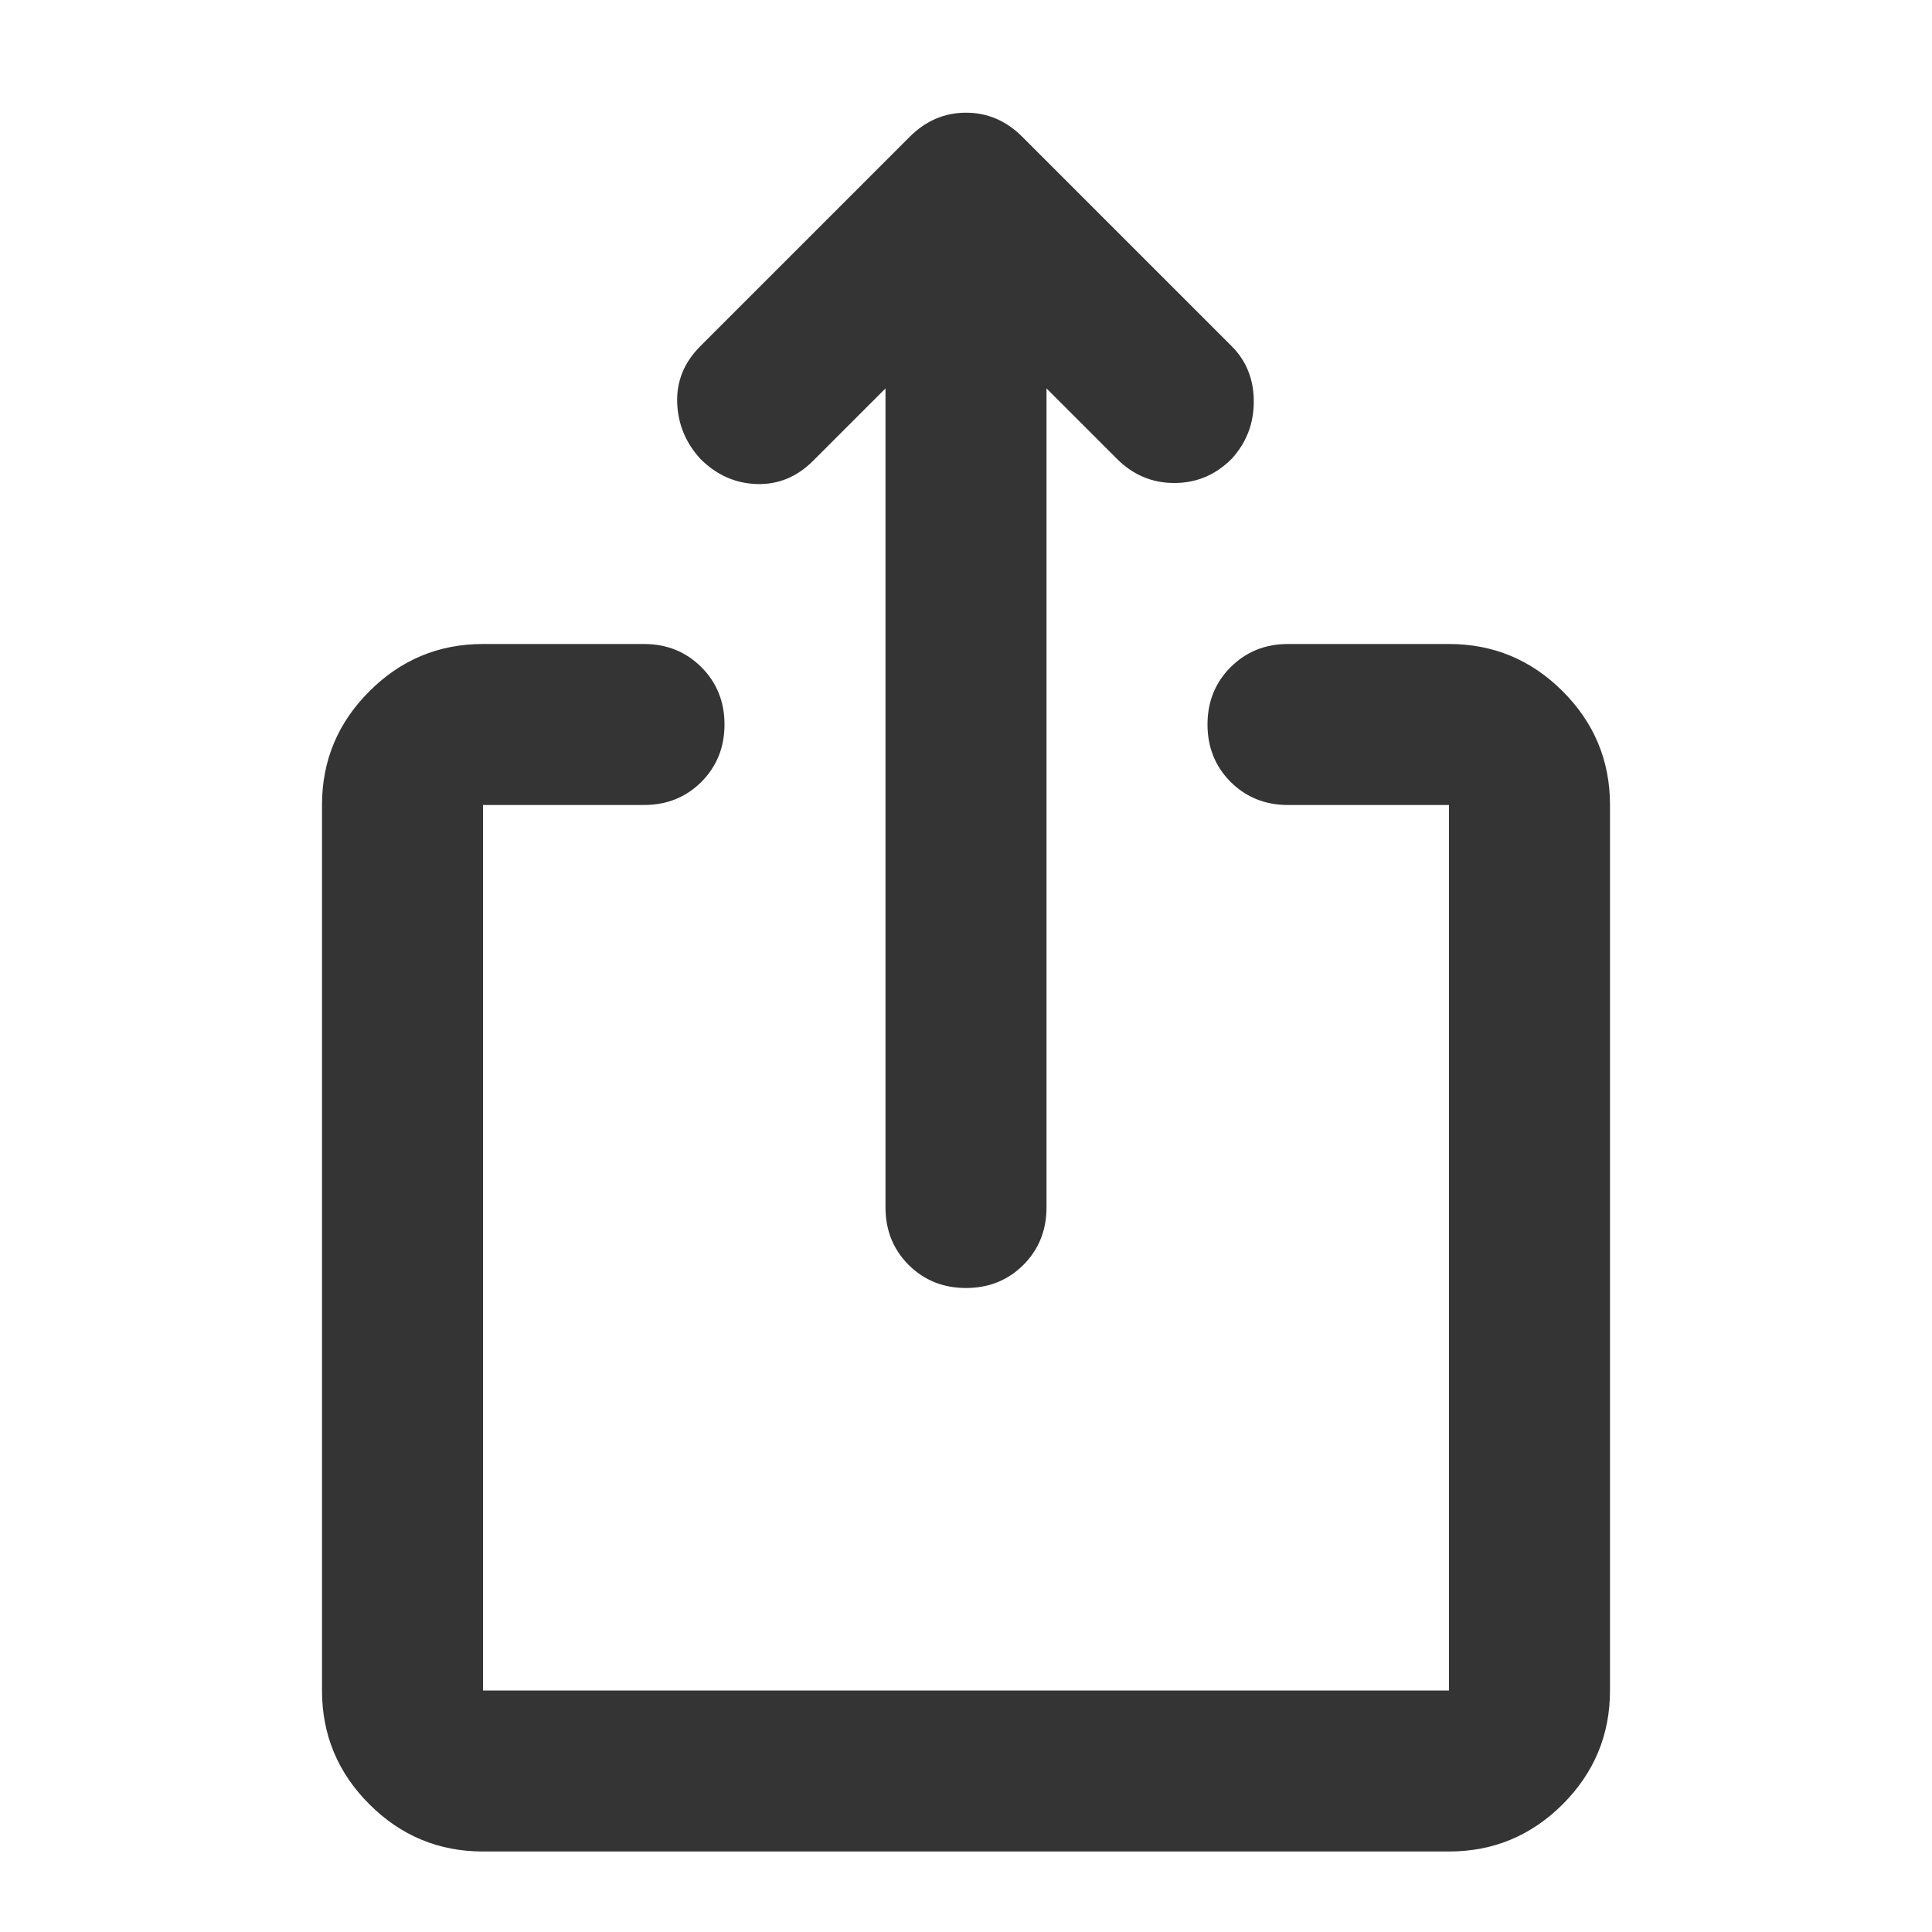
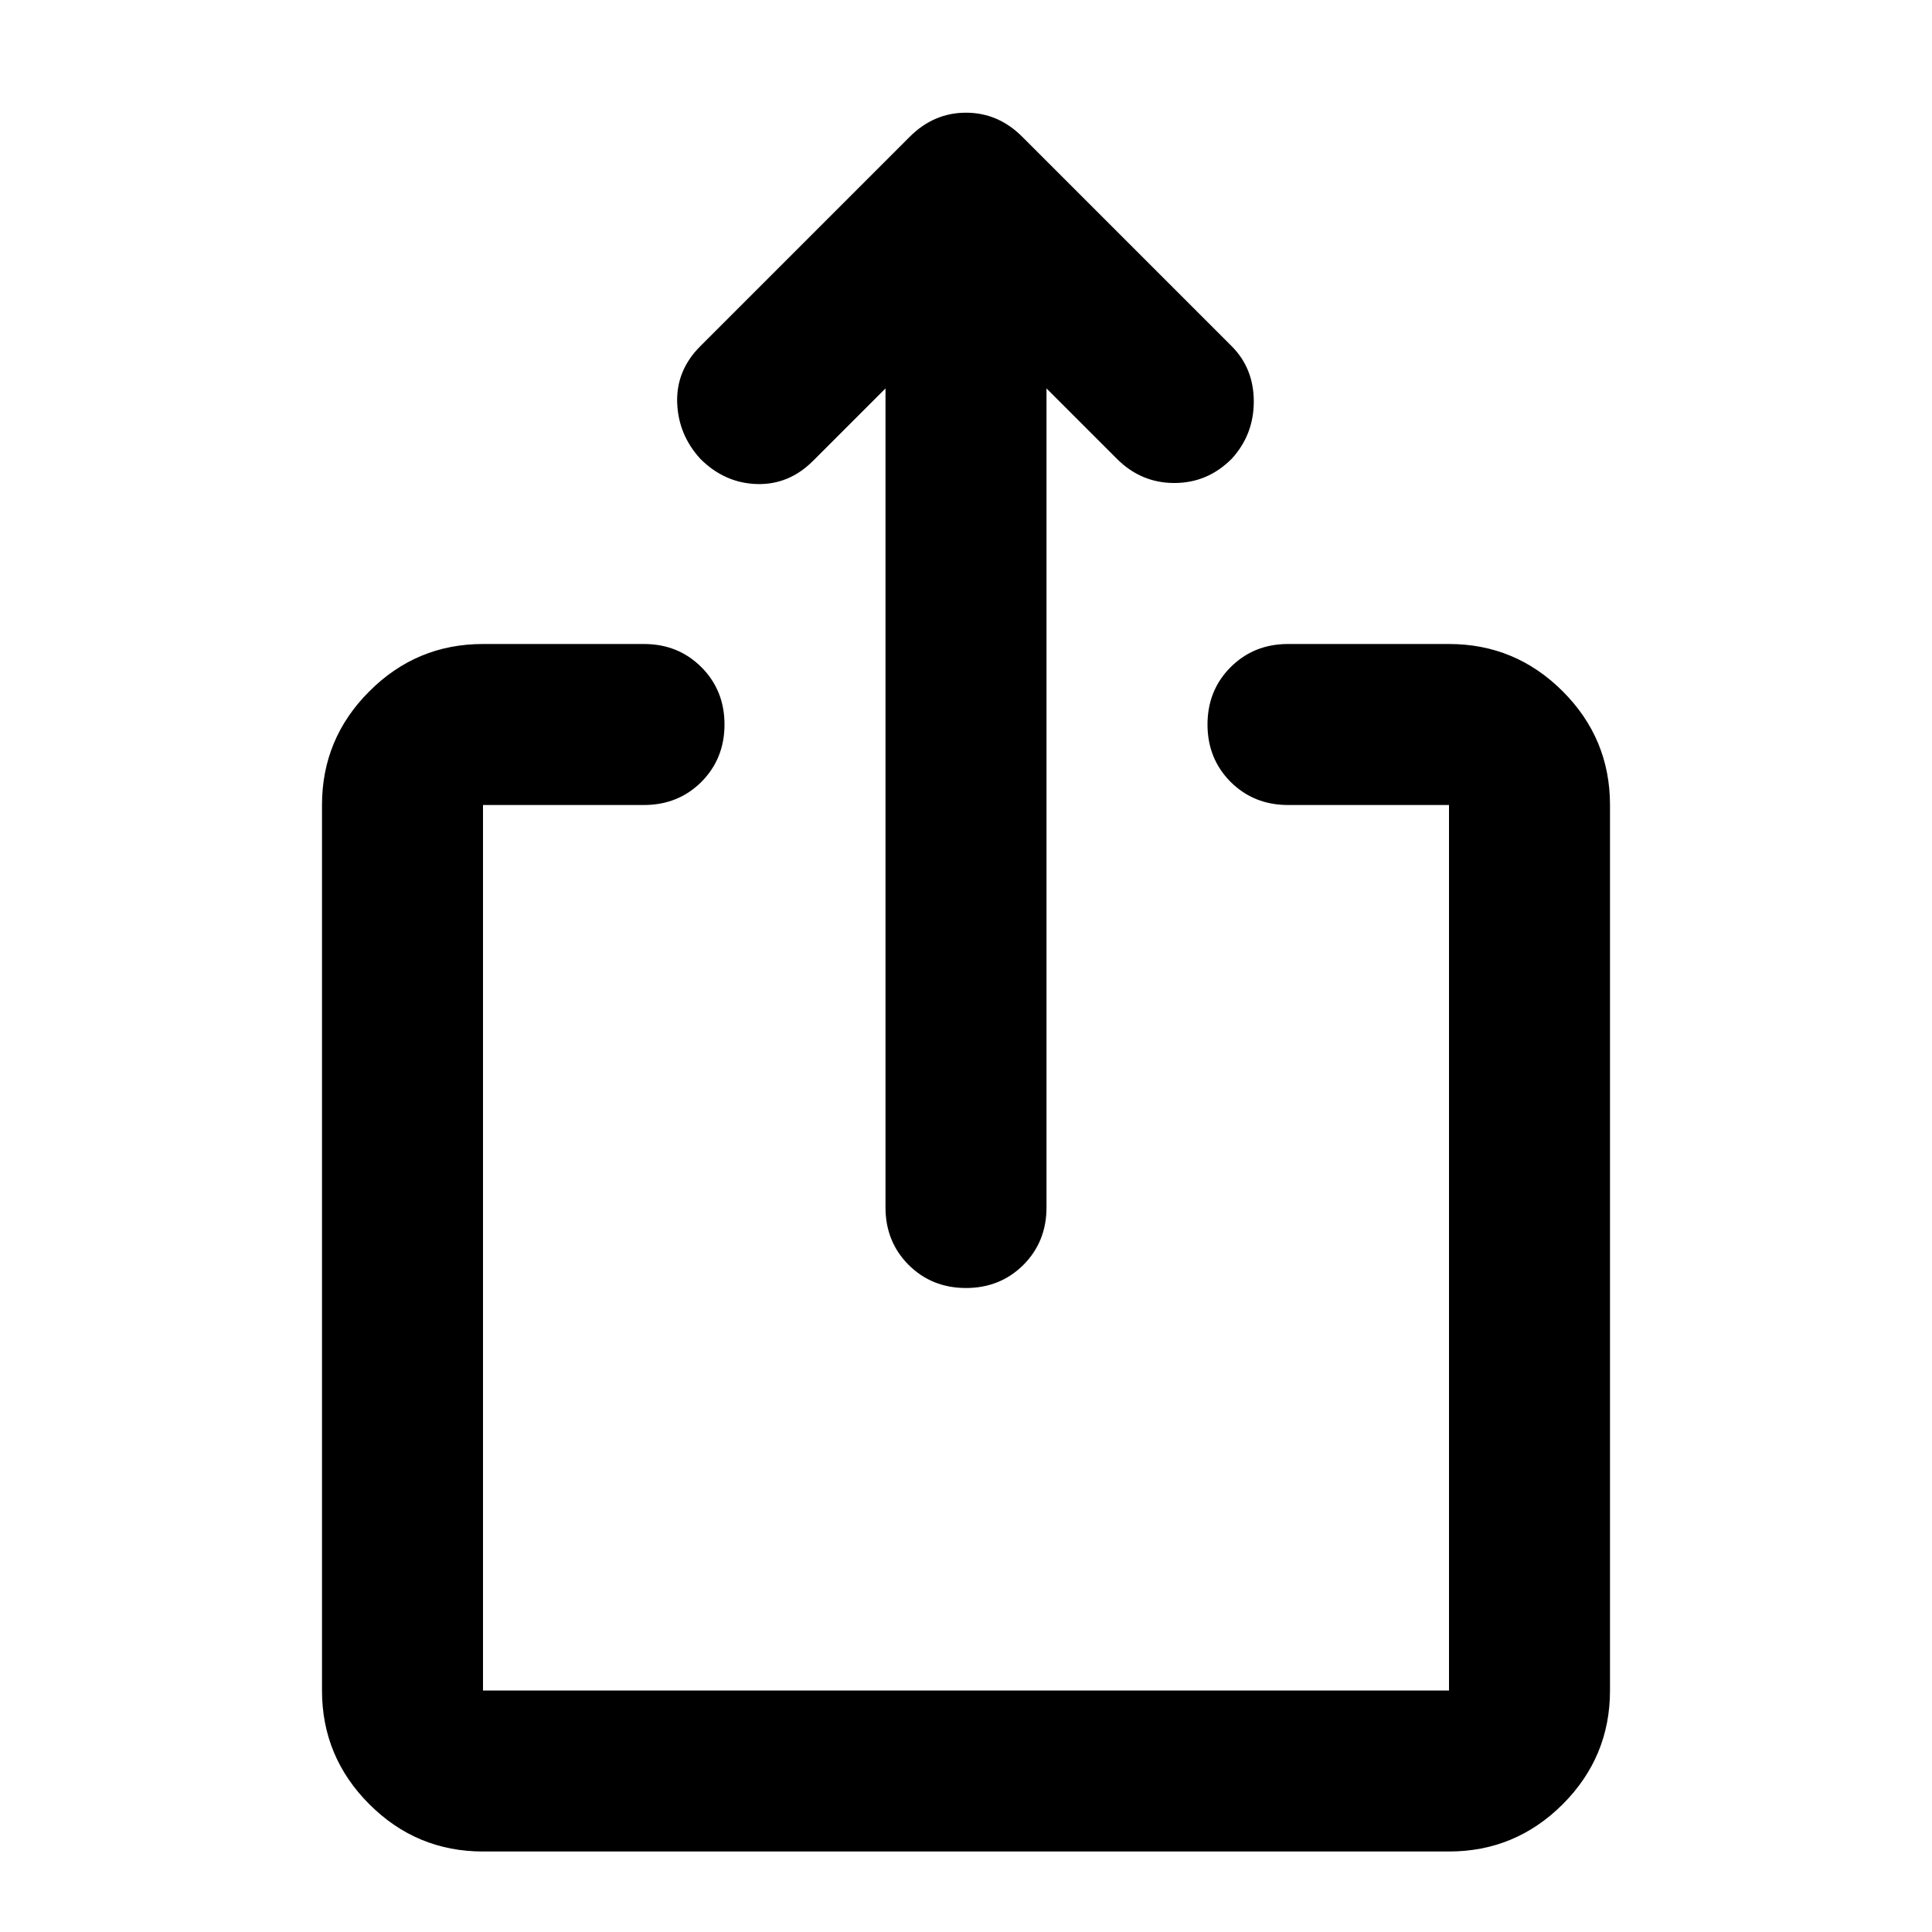
- <svg xmlns="http://www.w3.org/2000/svg" width="24" height="24" viewBox="0 0 24 24" fill="none">
+ <svg xmlns="http://www.w3.org/2000/svg" width="24" height="24" viewBox="0 0 24 24" fill="currentColor">
  <g id="name=export, size=24*24">
    <mask id="mask0_118_860" style="mask-type:alpha" maskUnits="userSpaceOnUse" x="0" y="0" width="24" height="24">
-       <rect id="Bounding box" width="24" height="24" fill="#D9D9D9" />
+       <rect id="Bounding box" width="24" height="24" fill="currentColor" />
    </mask>
    <g mask="url(#mask0_118_860)">
-       <path id="ios_share" d="M6 23C5.45 23 4.979 22.804 4.588 22.413C4.196 22.021 4 21.55 4 21V10C4 9.45 4.196 8.979 4.588 8.588C4.979 8.196 5.45 8 6 8H8C8.283 8 8.521 8.096 8.713 8.288C8.904 8.479 9 8.717 9 9C9 9.283 8.904 9.521 8.713 9.713C8.521 9.904 8.283 10 8 10H6V21H18V10H16C15.717 10 15.479 9.904 15.287 9.713C15.096 9.521 15 9.283 15 9C15 8.717 15.096 8.479 15.287 8.288C15.479 8.096 15.717 8 16 8H18C18.55 8 19.021 8.196 19.413 8.588C19.804 8.979 20 9.45 20 10V21C20 21.55 19.804 22.021 19.413 22.413C19.021 22.804 18.55 23 18 23H6ZM11 4.825L10.1 5.725C9.9 5.925 9.667 6.021 9.4 6.013C9.133 6.004 8.9 5.9 8.7 5.7C8.517 5.5 8.421 5.267 8.412 5C8.404 4.733 8.5 4.5 8.7 4.3L11.3 1.7C11.5 1.5 11.733 1.4 12 1.4C12.267 1.4 12.5 1.5 12.7 1.7L15.3 4.3C15.483 4.483 15.575 4.713 15.575 4.988C15.575 5.263 15.483 5.5 15.3 5.7C15.1 5.9 14.863 6 14.588 6C14.312 6 14.075 5.9 13.875 5.7L13 4.825V15C13 15.283 12.904 15.521 12.713 15.713C12.521 15.904 12.283 16 12 16C11.717 16 11.479 15.904 11.287 15.713C11.096 15.521 11 15.283 11 15V4.825Z" fill="#343434" />
+       <path id="ios_share" d="M6 23C5.45 23 4.979 22.804 4.588 22.413C4.196 22.021 4 21.55 4 21V10C4 9.45 4.196 8.979 4.588 8.588C4.979 8.196 5.45 8 6 8H8C8.283 8 8.521 8.096 8.713 8.288C8.904 8.479 9 8.717 9 9C9 9.283 8.904 9.521 8.713 9.713C8.521 9.904 8.283 10 8 10H6V21H18V10H16C15.717 10 15.479 9.904 15.287 9.713C15.096 9.521 15 9.283 15 9C15 8.717 15.096 8.479 15.287 8.288C15.479 8.096 15.717 8 16 8H18C18.55 8 19.021 8.196 19.413 8.588C19.804 8.979 20 9.45 20 10V21C20 21.55 19.804 22.021 19.413 22.413C19.021 22.804 18.55 23 18 23H6ZM11 4.825L10.1 5.725C9.9 5.925 9.667 6.021 9.4 6.013C9.133 6.004 8.9 5.9 8.7 5.7C8.517 5.5 8.421 5.267 8.412 5C8.404 4.733 8.5 4.5 8.7 4.3L11.3 1.7C11.5 1.5 11.733 1.4 12 1.4C12.267 1.4 12.5 1.5 12.7 1.7L15.3 4.3C15.483 4.483 15.575 4.713 15.575 4.988C15.575 5.263 15.483 5.5 15.3 5.7C15.1 5.9 14.863 6 14.588 6C14.312 6 14.075 5.9 13.875 5.7L13 4.825V15C13 15.283 12.904 15.521 12.713 15.713C12.521 15.904 12.283 16 12 16C11.717 16 11.479 15.904 11.287 15.713C11.096 15.521 11 15.283 11 15V4.825Z" fill="currentColor" />
    </g>
  </g>
</svg>
